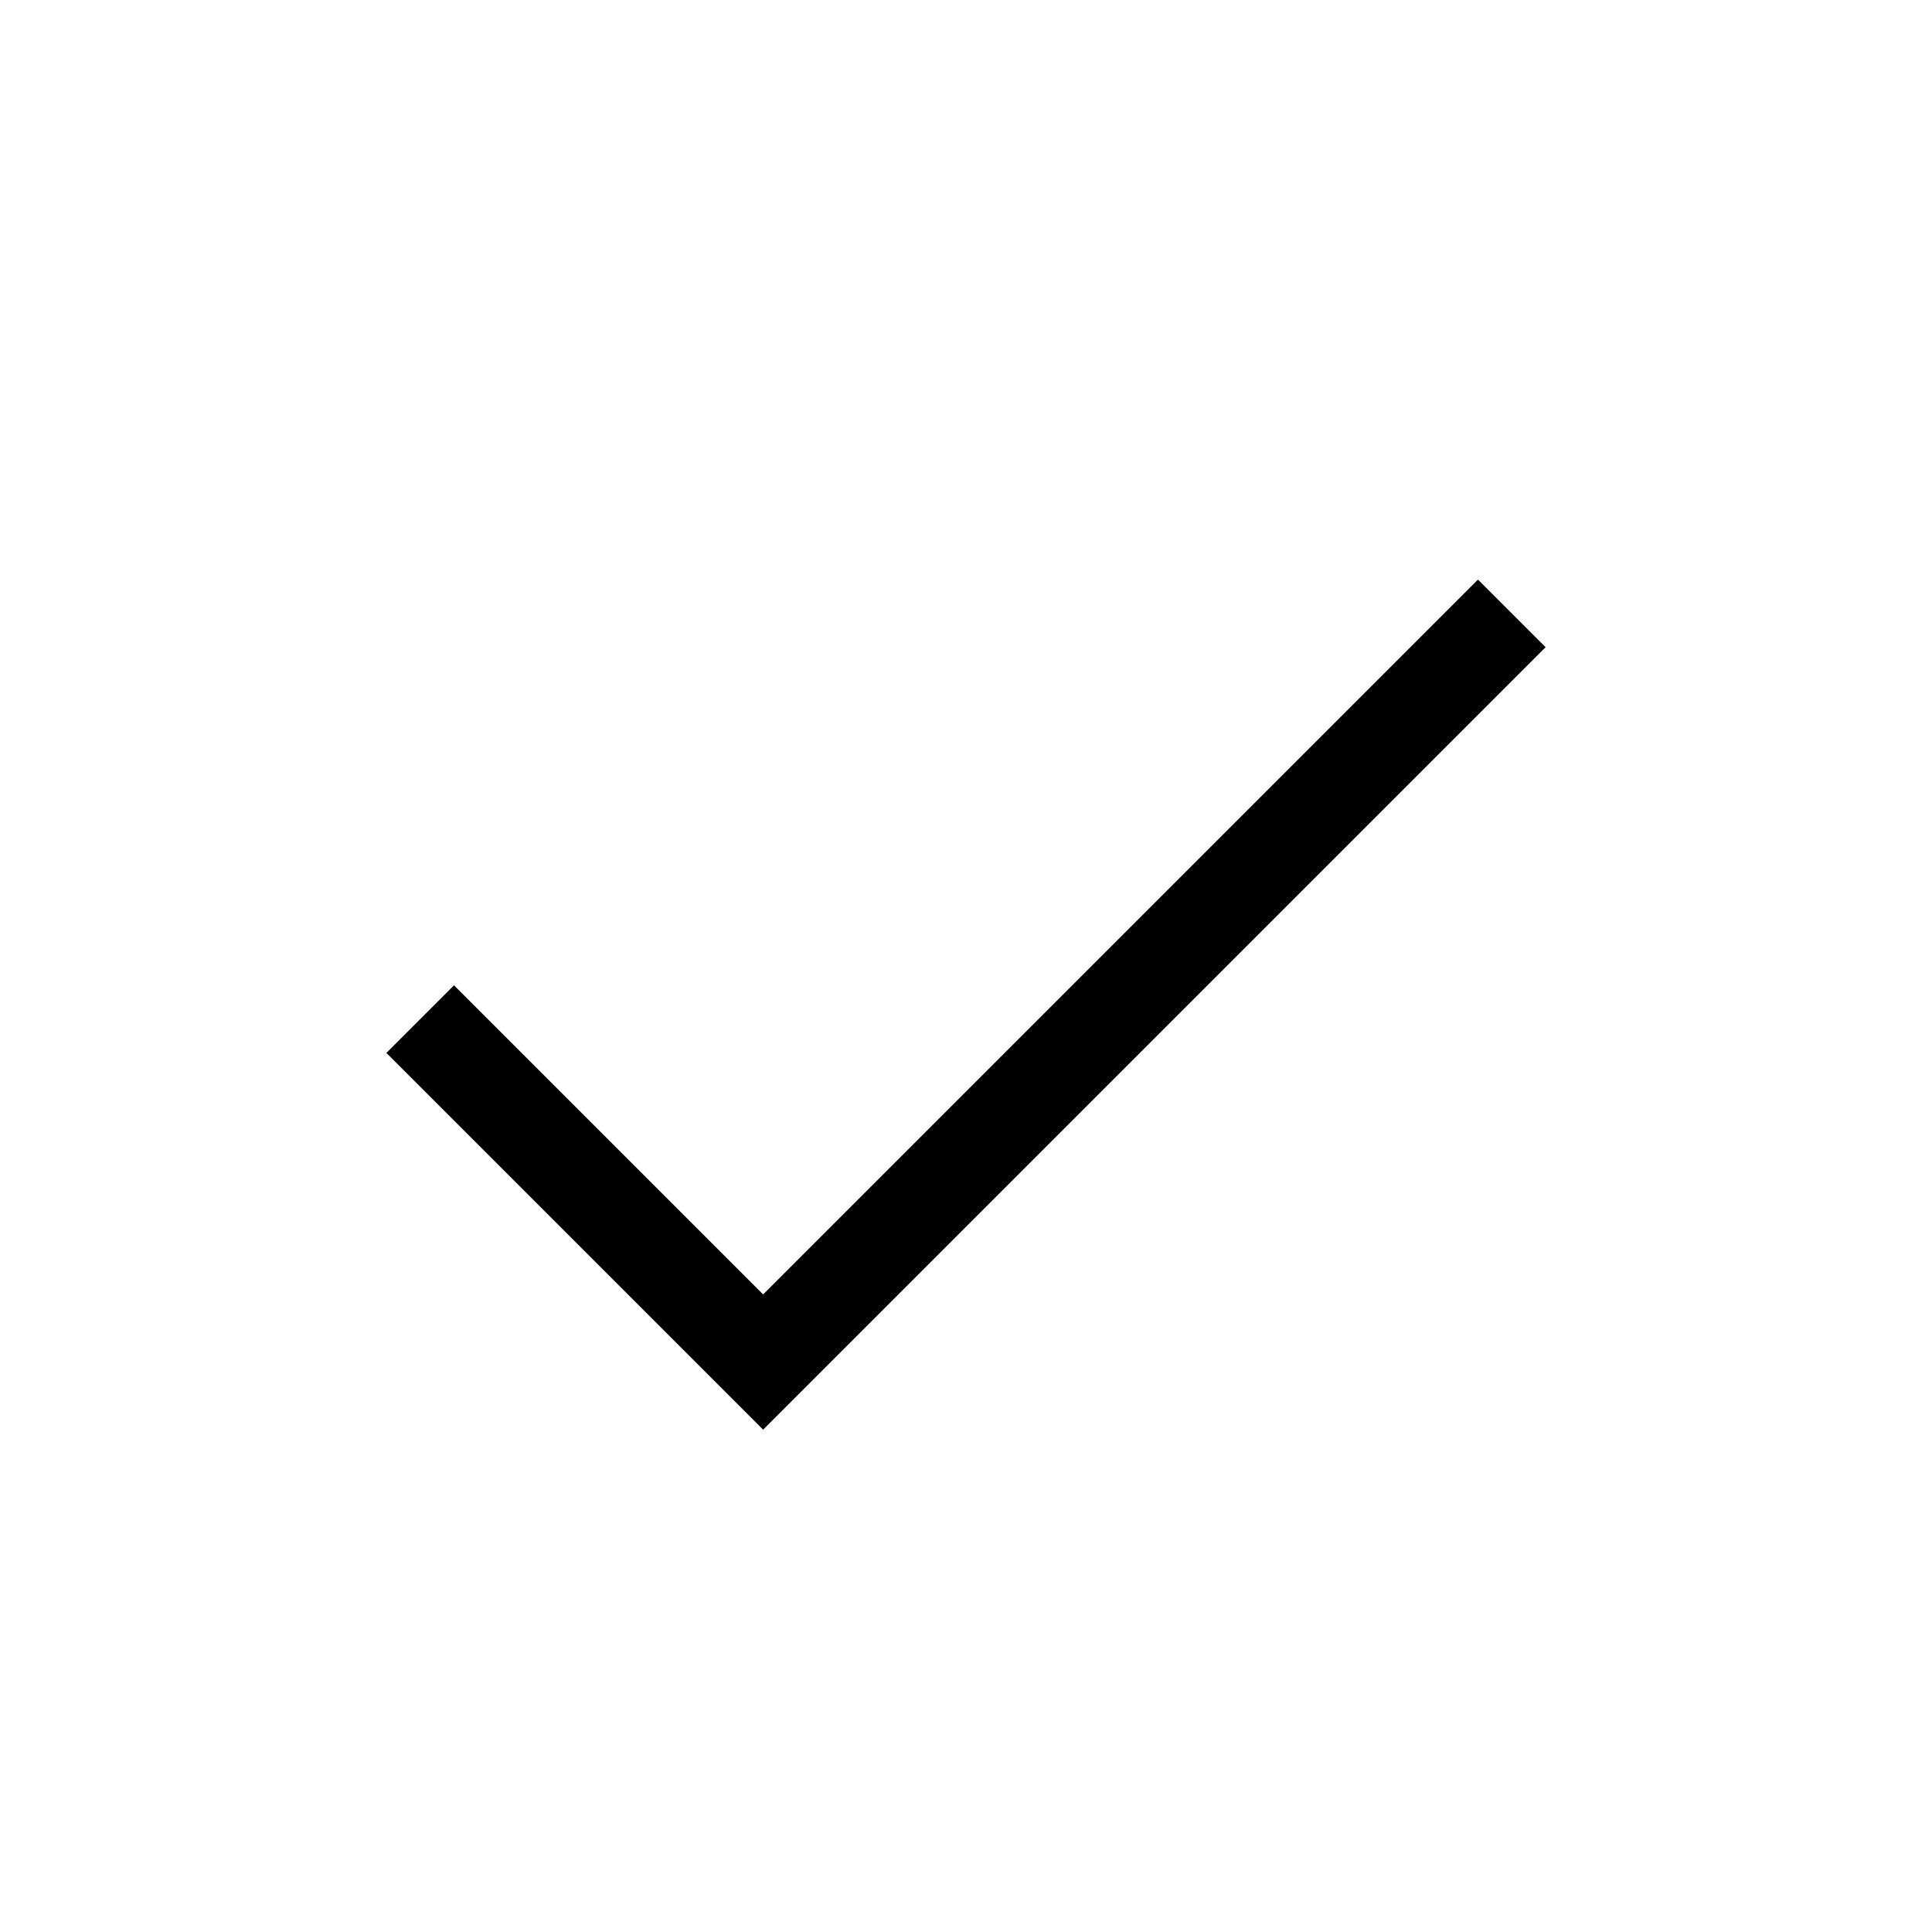
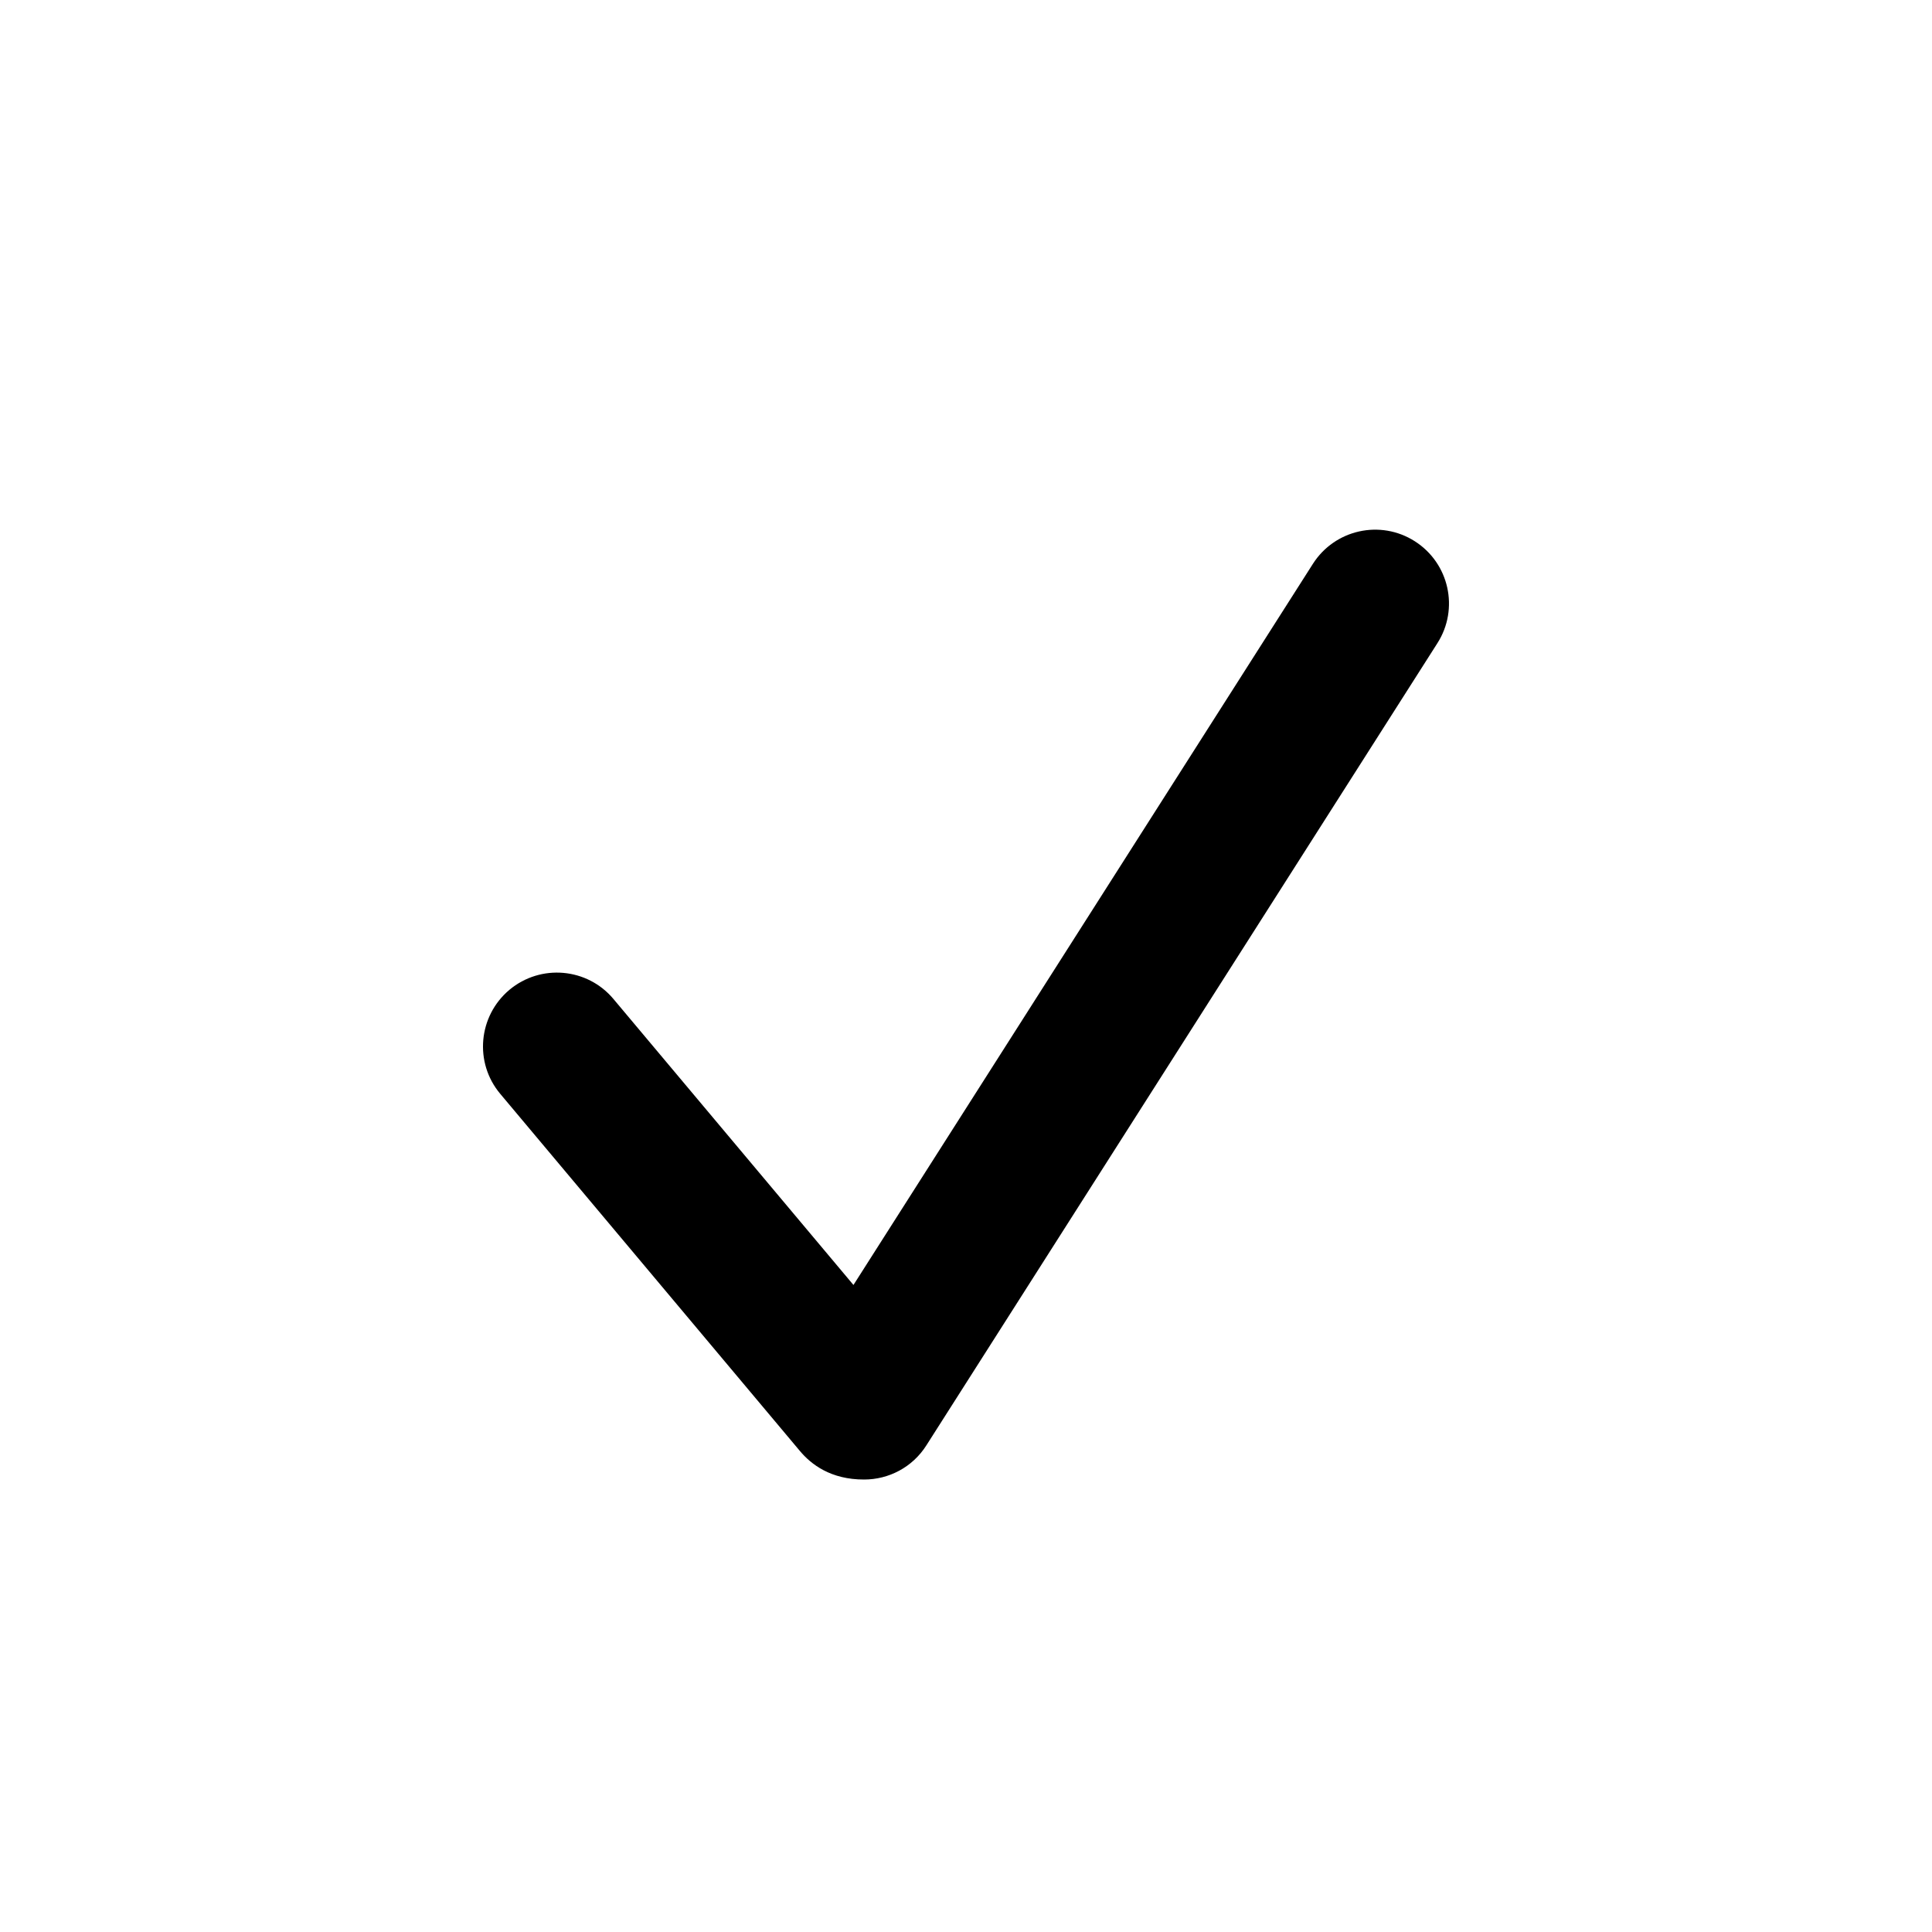
- <svg xmlns="http://www.w3.org/2000/svg" width="20px" height="20px" viewBox="0 0 20 20" version="1.1">
-   <defs />
-   <g id="Page-1" stroke="none" stroke-width="1" fill="none" fill-rule="evenodd">
-     <g id="checkbox_ios" transform="translate(4, 6)" fill="#000000" fill-rule="nonzero">
-       <polygon id="Shape" points="12 0.7 11.3 0 3.9 7.4 0.7 4.2 0 4.9 3.9 8.8 3.9 8.8 3.9 8.8" />
-     </g>
-   </g>
+ <svg xmlns="http://www.w3.org/2000/svg" width="20" height="20" viewBox="0 0 20 20">
+   <path fill-rule="evenodd" d="M10.646,0.12 C11.002,0.347 11.107,0.819 10.88,1.175 L5.59,9.479 C5.445,9.708 5.198,9.833 4.946,9.833 C4.598,9.834 4.395,9.674 4.281,9.538 L1.179,5.841 C0.907,5.518 0.95,5.036 1.273,4.764 C1.597,4.493 2.079,4.535 2.35,4.858 L4.835,7.819 L9.591,0.354 C9.818,-0.002 10.29,-0.107 10.646,0.12 Z" transform="translate(4 5.483)" />
</svg>
